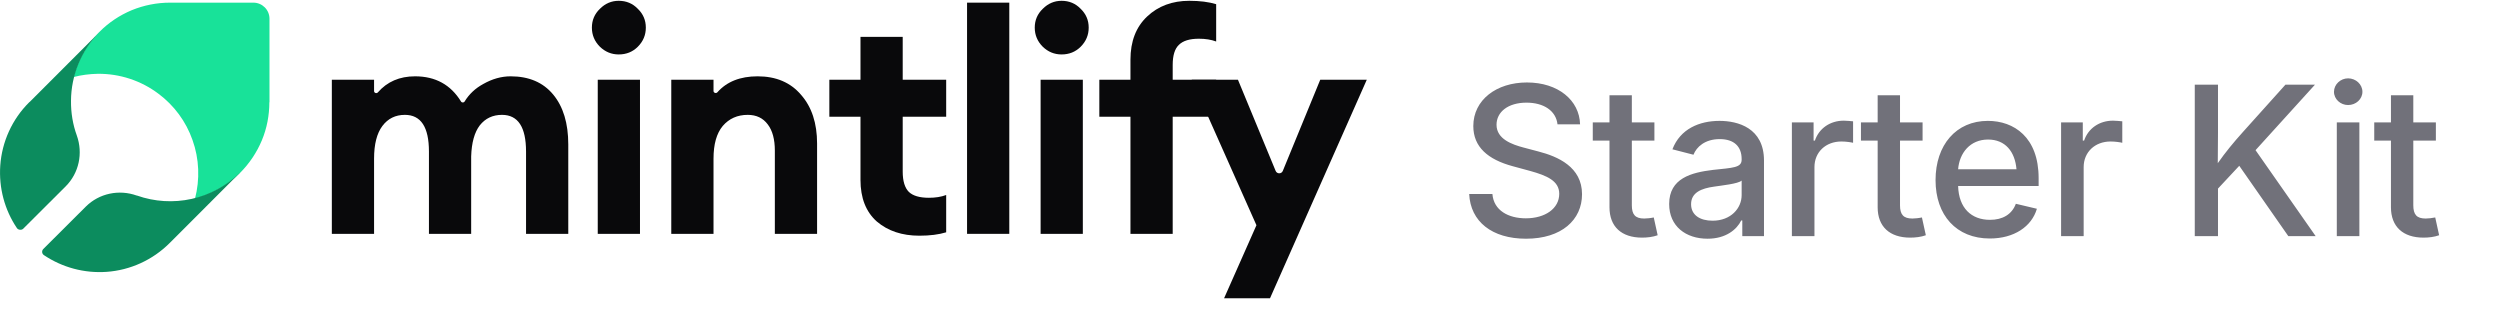
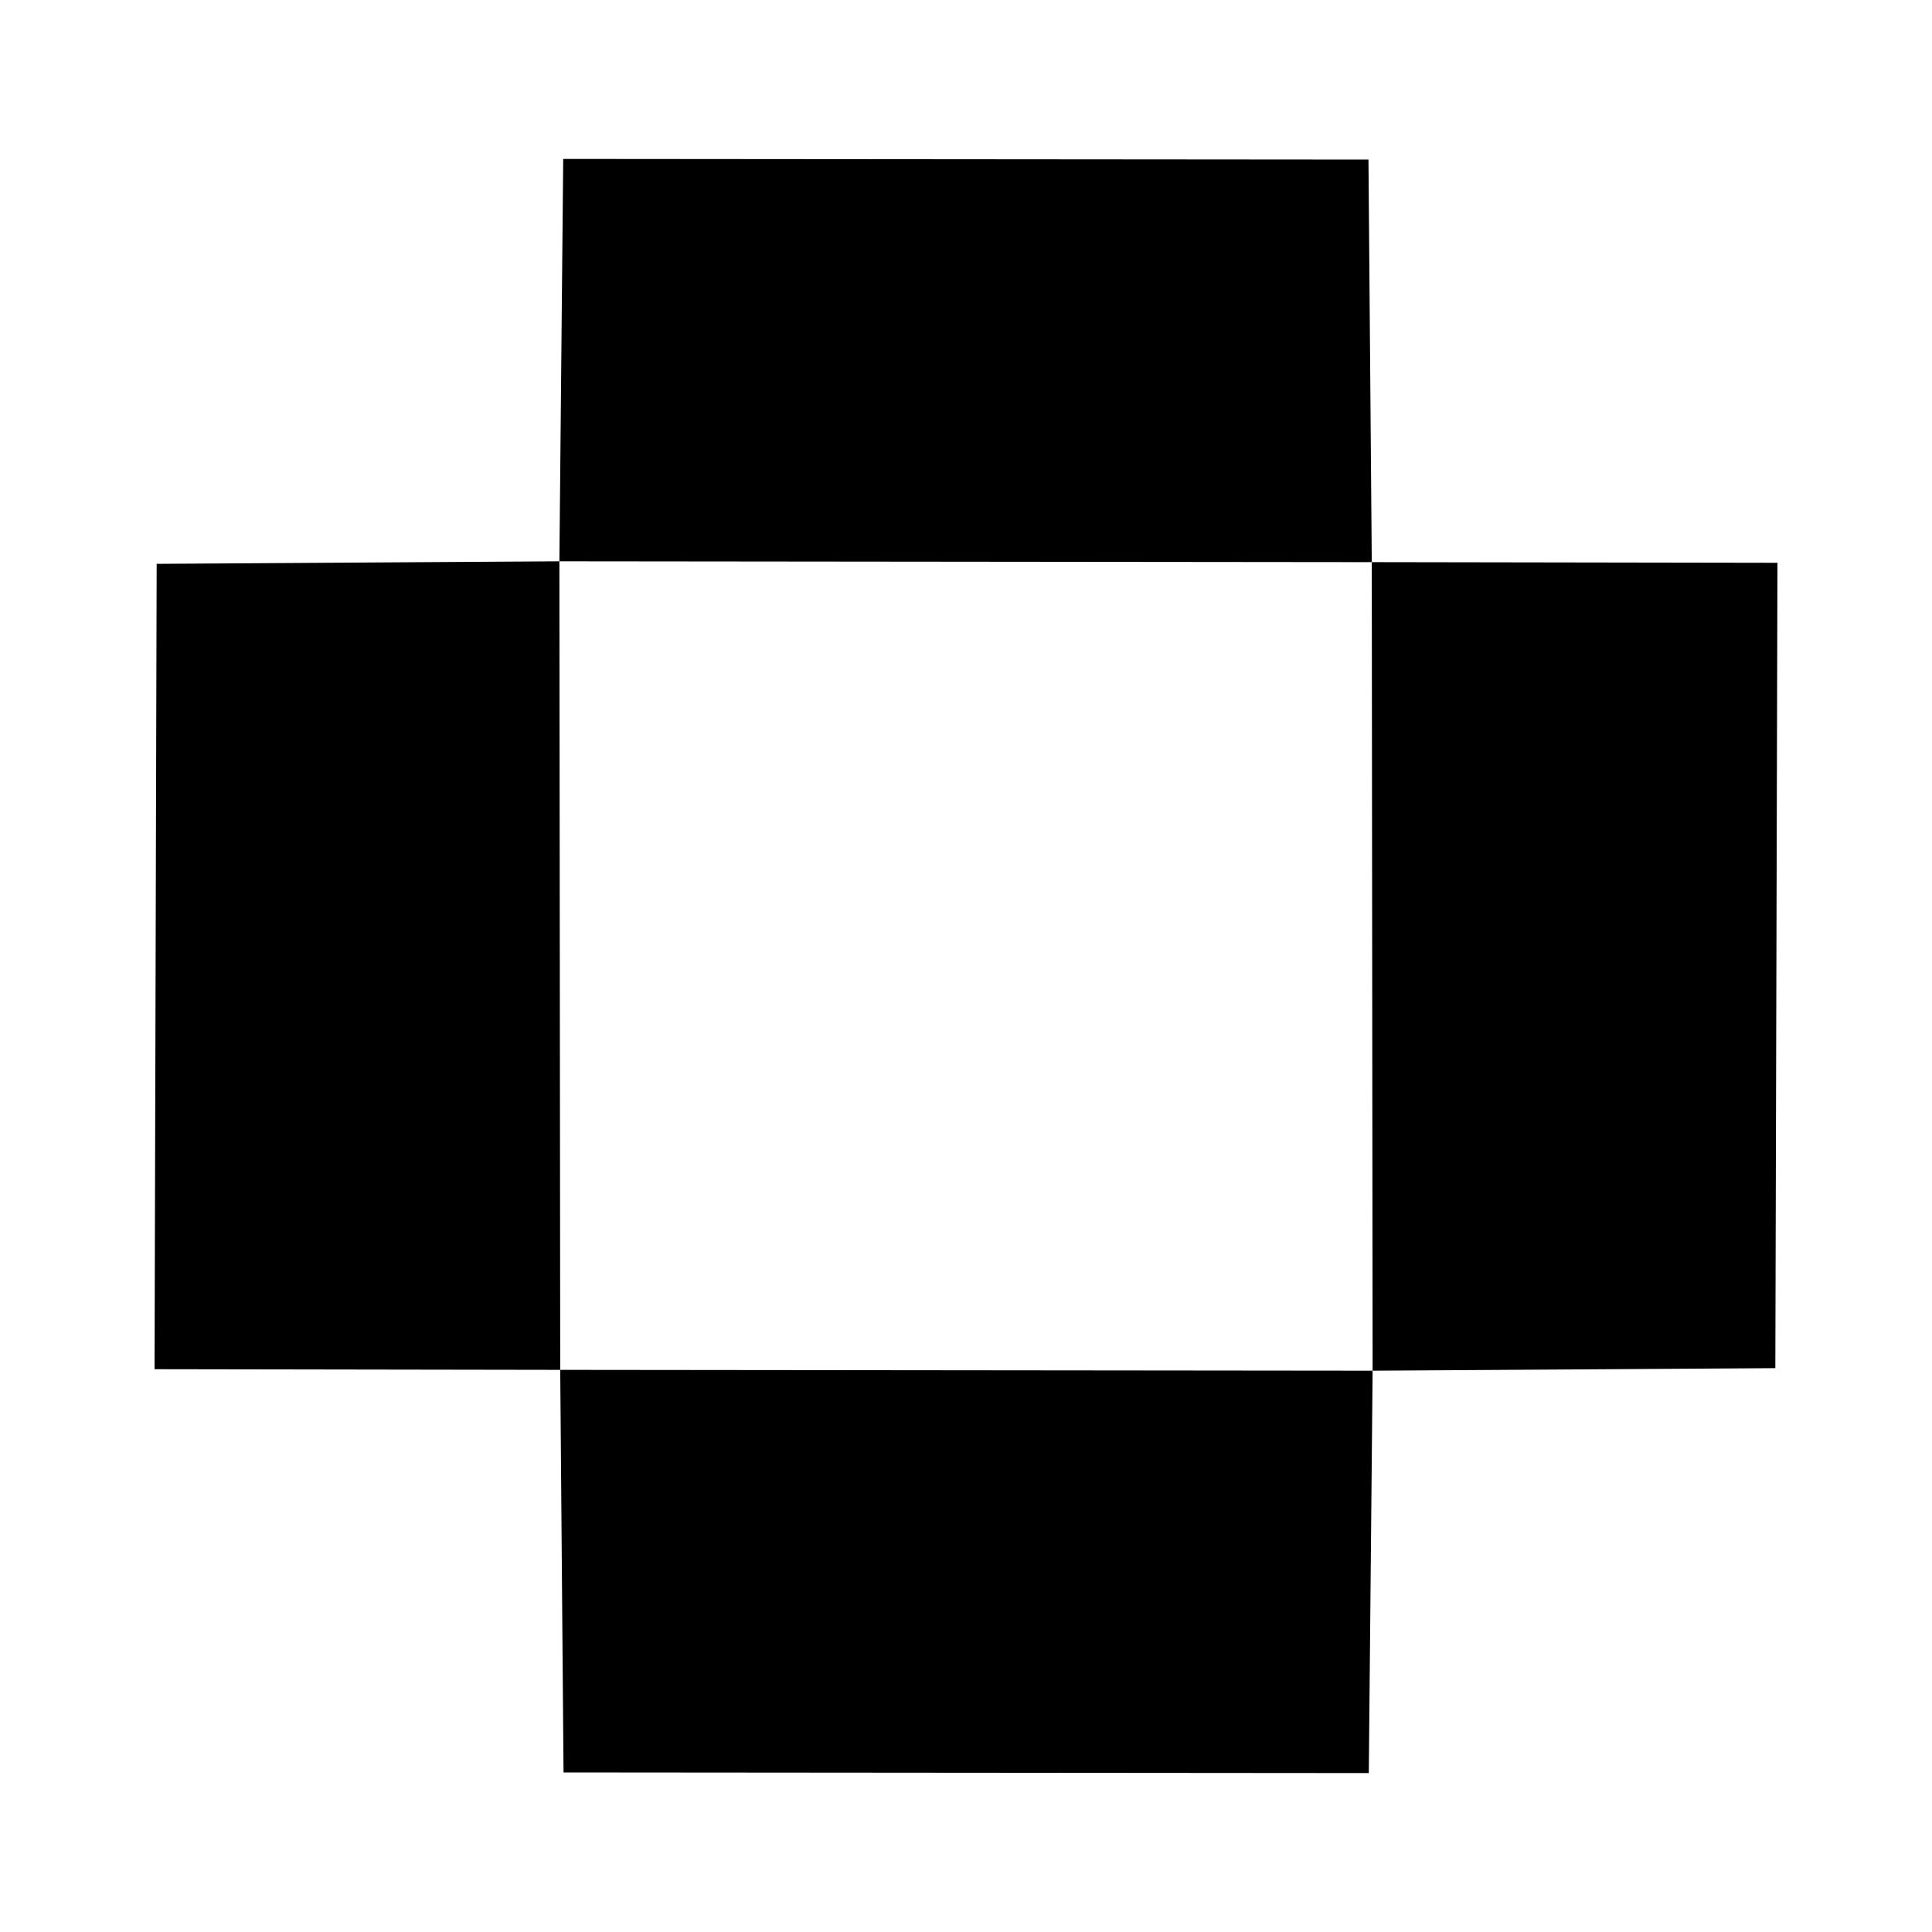
- <svg xmlns="http://www.w3.org/2000/svg" width="180" height="23" viewBox="0 0 180 23" fill="none">
-   <path d="M91.44 21.476H88.133L90.464 16.216L85.802 5.74H89.132L91.847 12.307C91.943 12.536 92.268 12.536 92.362 12.306L95.058 5.74H98.409L91.44 21.476Z" fill="#09090B" />
-   <path d="M81.393 16.837V8.403H79.152V5.74H81.393V4.297C81.393 2.98 81.792 1.944 82.592 1.19C83.391 0.435 84.404 0.058 85.633 0.058C86.387 0.058 87.031 0.139 87.564 0.302V2.988C87.208 2.854 86.794 2.788 86.32 2.788C85.655 2.788 85.174 2.936 84.878 3.232C84.582 3.513 84.434 3.994 84.434 4.674V5.74H87.564V8.403H84.434V16.837H81.393Z" fill="#09090B" />
-   <path d="M76.433 3.92C75.915 3.92 75.463 3.735 75.079 3.365C74.694 2.98 74.502 2.521 74.502 1.989C74.502 1.456 74.694 1.005 75.079 0.635C75.463 0.25 75.915 0.058 76.433 0.058C76.98 0.058 77.438 0.25 77.809 0.635C78.193 1.005 78.386 1.456 78.386 1.989C78.386 2.521 78.193 2.98 77.809 3.365C77.438 3.735 76.98 3.92 76.433 3.92ZM74.924 16.837V5.74H77.964V16.837H74.924Z" fill="#09090B" />
-   <path d="M69.628 16.837V0.191H72.669V16.837H69.628Z" fill="#09090B" />
-   <path d="M66.194 16.97C64.951 16.97 63.93 16.63 63.131 15.949C62.347 15.254 61.955 14.255 61.955 12.953V8.403H59.713V5.74H61.955V2.655H64.995V5.74H68.125V8.403H64.995V12.354C64.995 13.034 65.143 13.523 65.439 13.819C65.735 14.1 66.216 14.24 66.882 14.24C67.355 14.24 67.769 14.174 68.125 14.04V16.726C67.592 16.889 66.948 16.97 66.194 16.97Z" fill="#09090B" />
-   <path d="M48.332 16.837V5.74H51.373V6.551C51.373 6.688 51.559 6.748 51.65 6.646C52.328 5.879 53.293 5.495 54.546 5.495C55.878 5.495 56.921 5.939 57.676 6.827C58.445 7.7 58.83 8.869 58.83 10.334V16.837H55.789V10.844C55.789 10.03 55.619 9.402 55.279 8.958C54.939 8.499 54.458 8.27 53.836 8.27C53.096 8.27 52.497 8.536 52.038 9.069C51.594 9.601 51.373 10.386 51.373 11.421V16.837H48.332Z" fill="#09090B" />
-   <path d="M44.547 3.92C44.029 3.92 43.578 3.735 43.193 3.365C42.809 2.98 42.616 2.521 42.616 1.989C42.616 1.456 42.809 1.005 43.193 0.635C43.578 0.25 44.029 0.058 44.547 0.058C45.095 0.058 45.553 0.25 45.923 0.635C46.308 1.005 46.5 1.456 46.5 1.989C46.5 2.521 46.308 2.98 45.923 3.365C45.553 3.735 45.095 3.92 44.547 3.92ZM43.038 16.837V5.74H46.079V16.837H43.038Z" fill="#09090B" />
-   <path d="M37.875 16.837V10.911C37.875 9.15 37.298 8.27 36.144 8.27C35.478 8.27 34.945 8.521 34.546 9.024C34.161 9.527 33.954 10.275 33.924 11.266V16.837H30.884V10.911C30.884 9.15 30.306 8.27 29.152 8.27C28.472 8.27 27.932 8.536 27.532 9.069C27.133 9.601 26.933 10.386 26.933 11.421V16.837H23.892V5.74H26.933V6.559C26.933 6.695 27.116 6.755 27.206 6.652C27.878 5.881 28.771 5.495 29.885 5.495C31.349 5.495 32.452 6.1 33.193 7.309C33.252 7.404 33.395 7.403 33.454 7.307C33.774 6.78 34.219 6.361 34.79 6.05C35.441 5.68 36.099 5.495 36.765 5.495C38.082 5.495 39.103 5.932 39.828 6.805C40.553 7.678 40.916 8.876 40.916 10.4V16.837H37.875Z" fill="#09090B" />
-   <path d="M19.403 7.362V1.35C19.403 0.705 18.879 0.191 18.244 0.191H12.235C11.291 0.191 10.357 0.378 9.487 0.733C8.618 1.098 7.824 1.621 7.16 2.295L7.114 2.341C6.235 3.23 5.609 4.333 5.291 5.548C5.861 5.399 6.45 5.324 7.039 5.314C8.609 5.296 10.151 5.801 11.403 6.745C12.534 7.586 13.394 8.746 13.861 10.083C14.347 11.438 14.403 12.916 14.039 14.309C15.244 13.991 16.356 13.364 17.244 12.486L17.291 12.439C17.954 11.775 18.487 10.98 18.851 10.111C19.216 9.241 19.393 8.306 19.393 7.362H19.403Z" fill="#18E299" />
-   <path d="M5.112 7.26C5.121 5.416 5.857 3.646 7.151 2.324L2.151 7.326C2.133 7.344 2.114 7.354 2.095 7.372C0.876 8.583 0.14 10.204 0.019 11.918C-0.092 13.52 0.327 15.103 1.22 16.426C1.306 16.552 1.537 16.593 1.667 16.472L4.73 13.417C5.689 12.458 5.987 11.033 5.531 9.757C5.242 8.965 5.103 8.117 5.112 7.26Z" fill="#0C8C5E" />
-   <path d="M17.262 12.44C16.303 13.38 15.102 14.032 13.799 14.321C12.486 14.61 11.127 14.526 9.861 14.079C9.861 14.079 9.851 14.079 9.842 14.079C8.567 13.622 7.142 13.921 6.183 14.871L3.12 17.926C2.99 18.056 3.009 18.27 3.167 18.373C4.489 19.258 6.072 19.686 7.673 19.574C9.386 19.453 10.997 18.717 12.216 17.497L12.263 17.451L17.262 12.449V12.44Z" fill="#0C8C5E" />
-   <text x="105" y="17" font-family="Inter, ui-sans-serif, system-ui, -apple-system, sans-serif" font-size="15" font-weight="500" fill="#71717A" letter-spacing="-0.01em">Starter Kit</text>
+ <svg xmlns="http://www.w3.org/2000/svg" viewBox="0 0 200 200" fill="#000000">
+   <g transform="translate(100 100) scale(0.8292) translate(-100.00 -100.00)">
+     <path d="M 150.245 -0.676 L 150.658 49.581 L 49.237 49.477 L 49.714 -0.758 L 150.245 -0.676 Z M 49.342 150.419 L 49.237 49.477 L -1.04 49.794 L -1.304 150.337 L 49.342 150.419 Z M 150.763 150.523 L 150.658 49.581 L 201.304 49.663 L 201.04 150.206 L 150.763 150.523 Z M 150.763 150.523 L 49.342 150.419 L 49.755 200.676 L 150.286 200.758 L 150.763 150.523 Z" fill="#000000" />
+   </g>
</svg>
